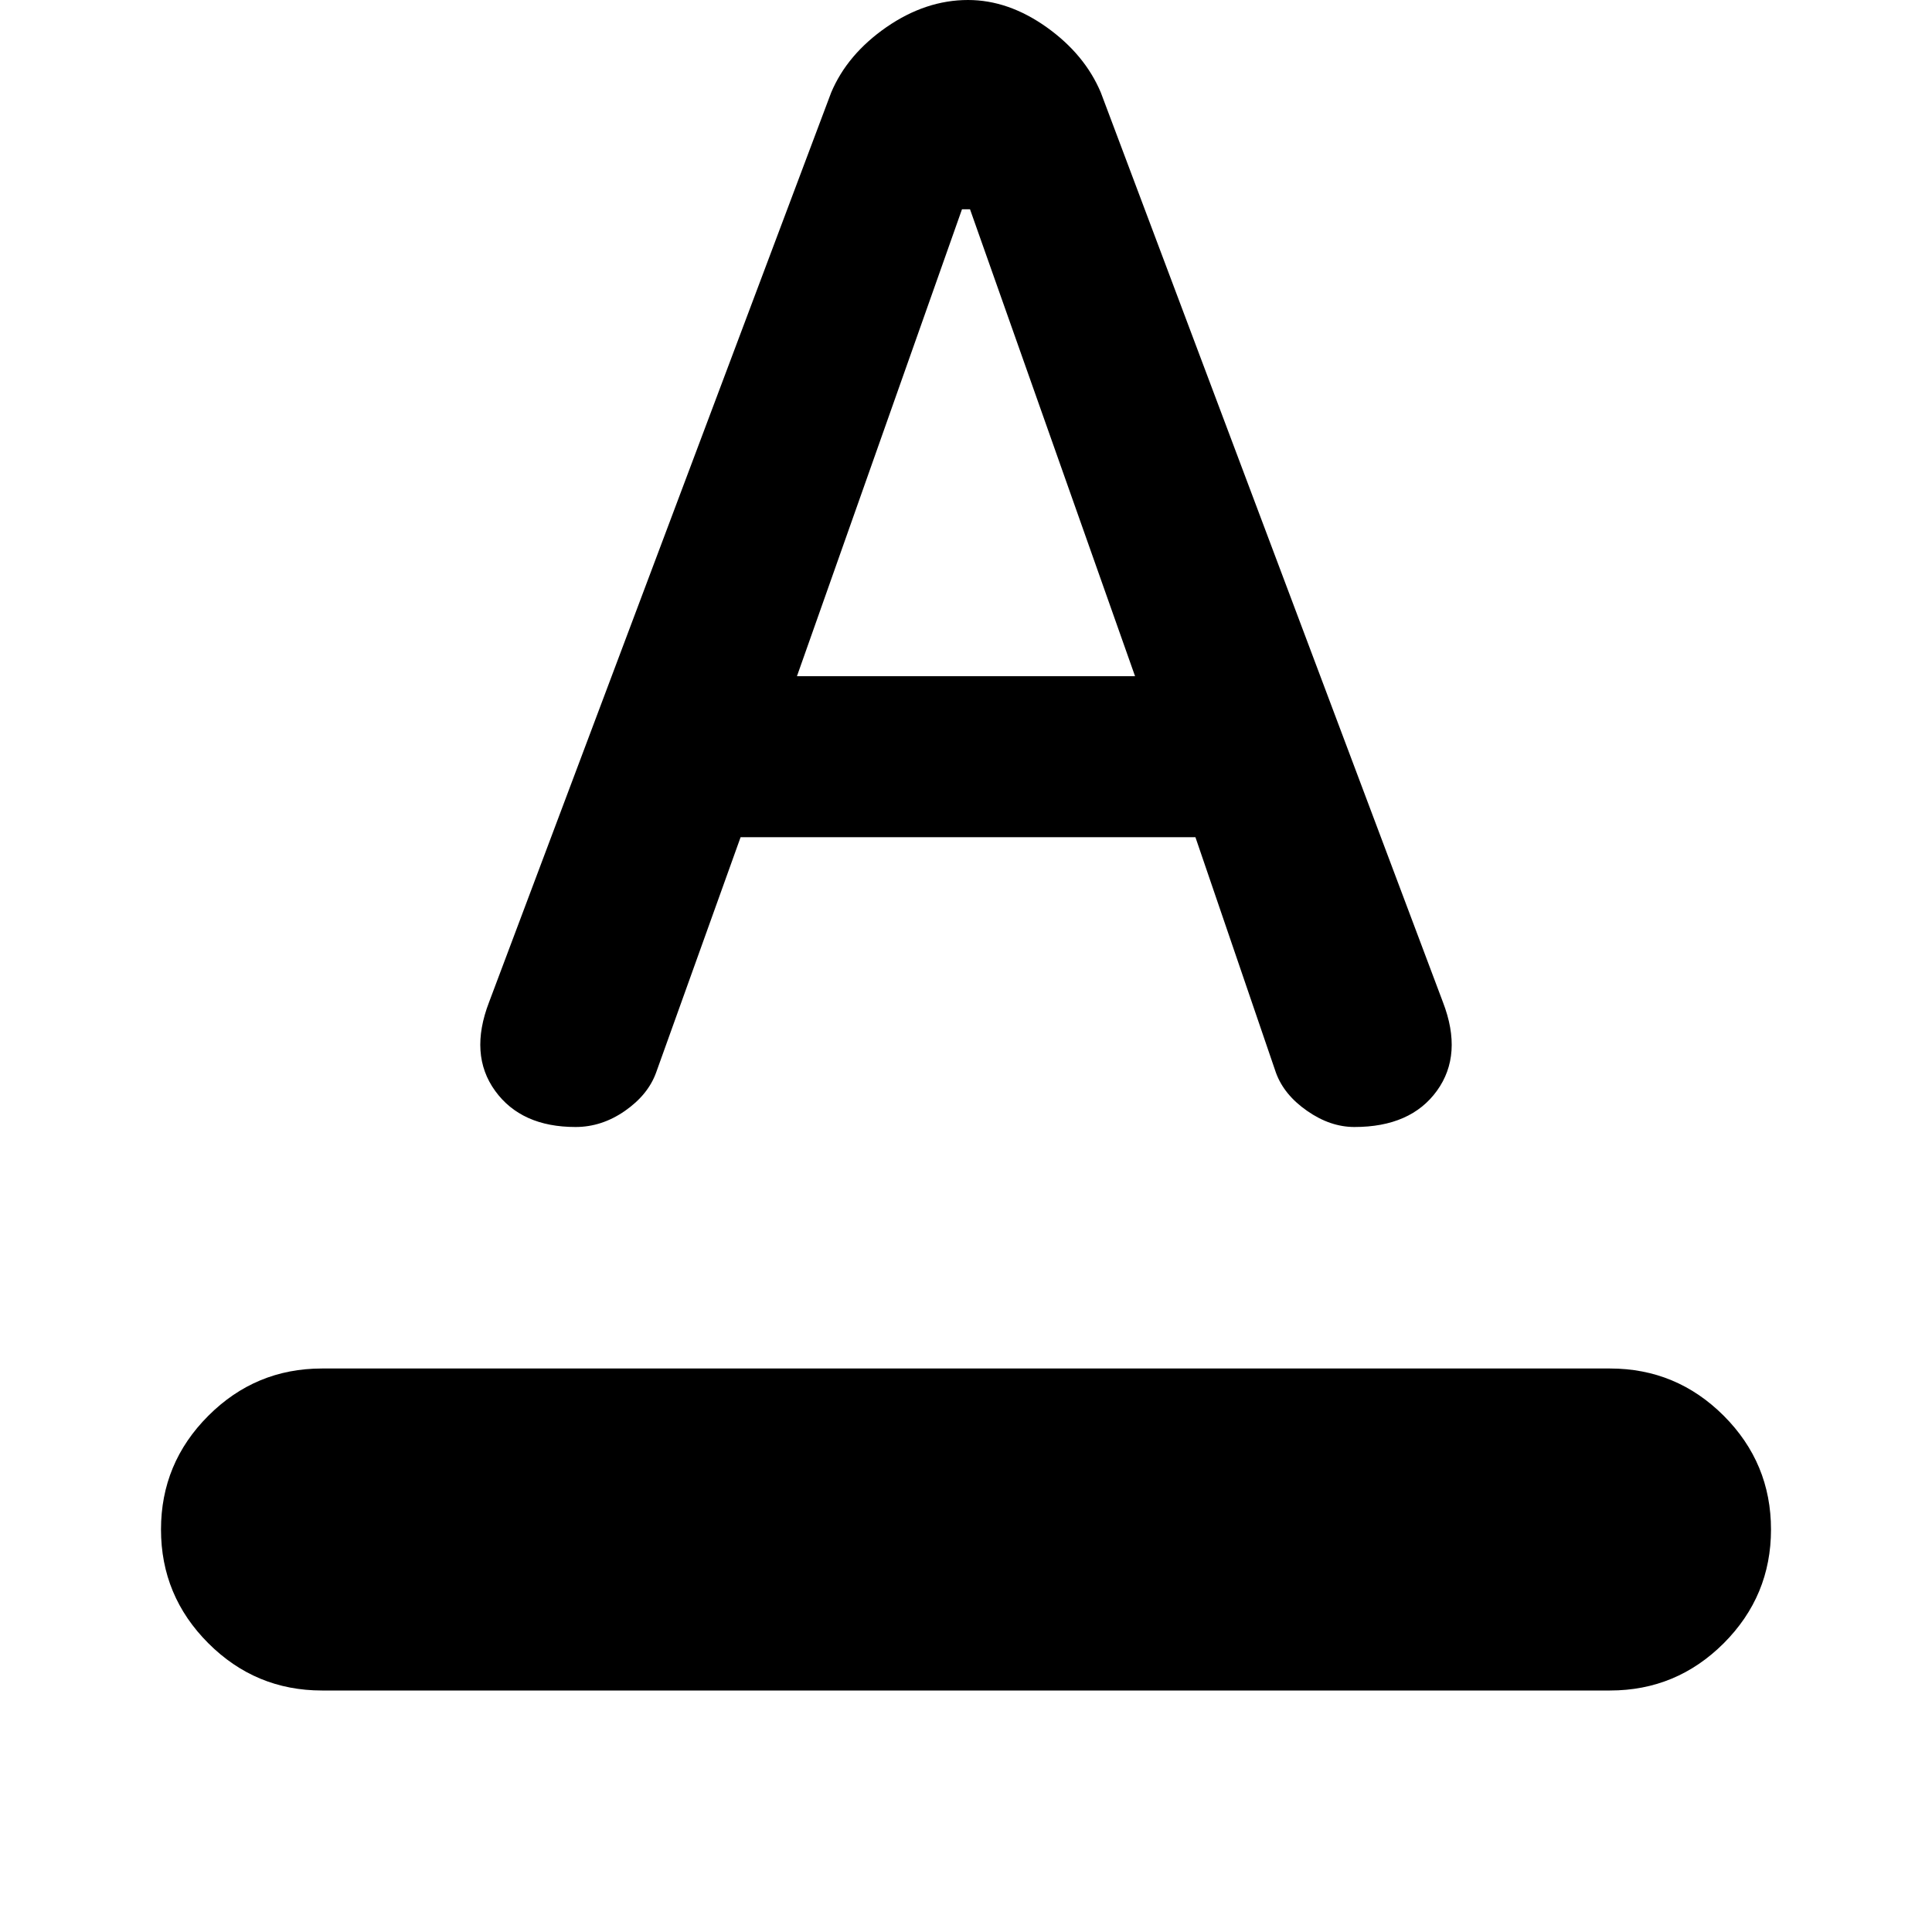
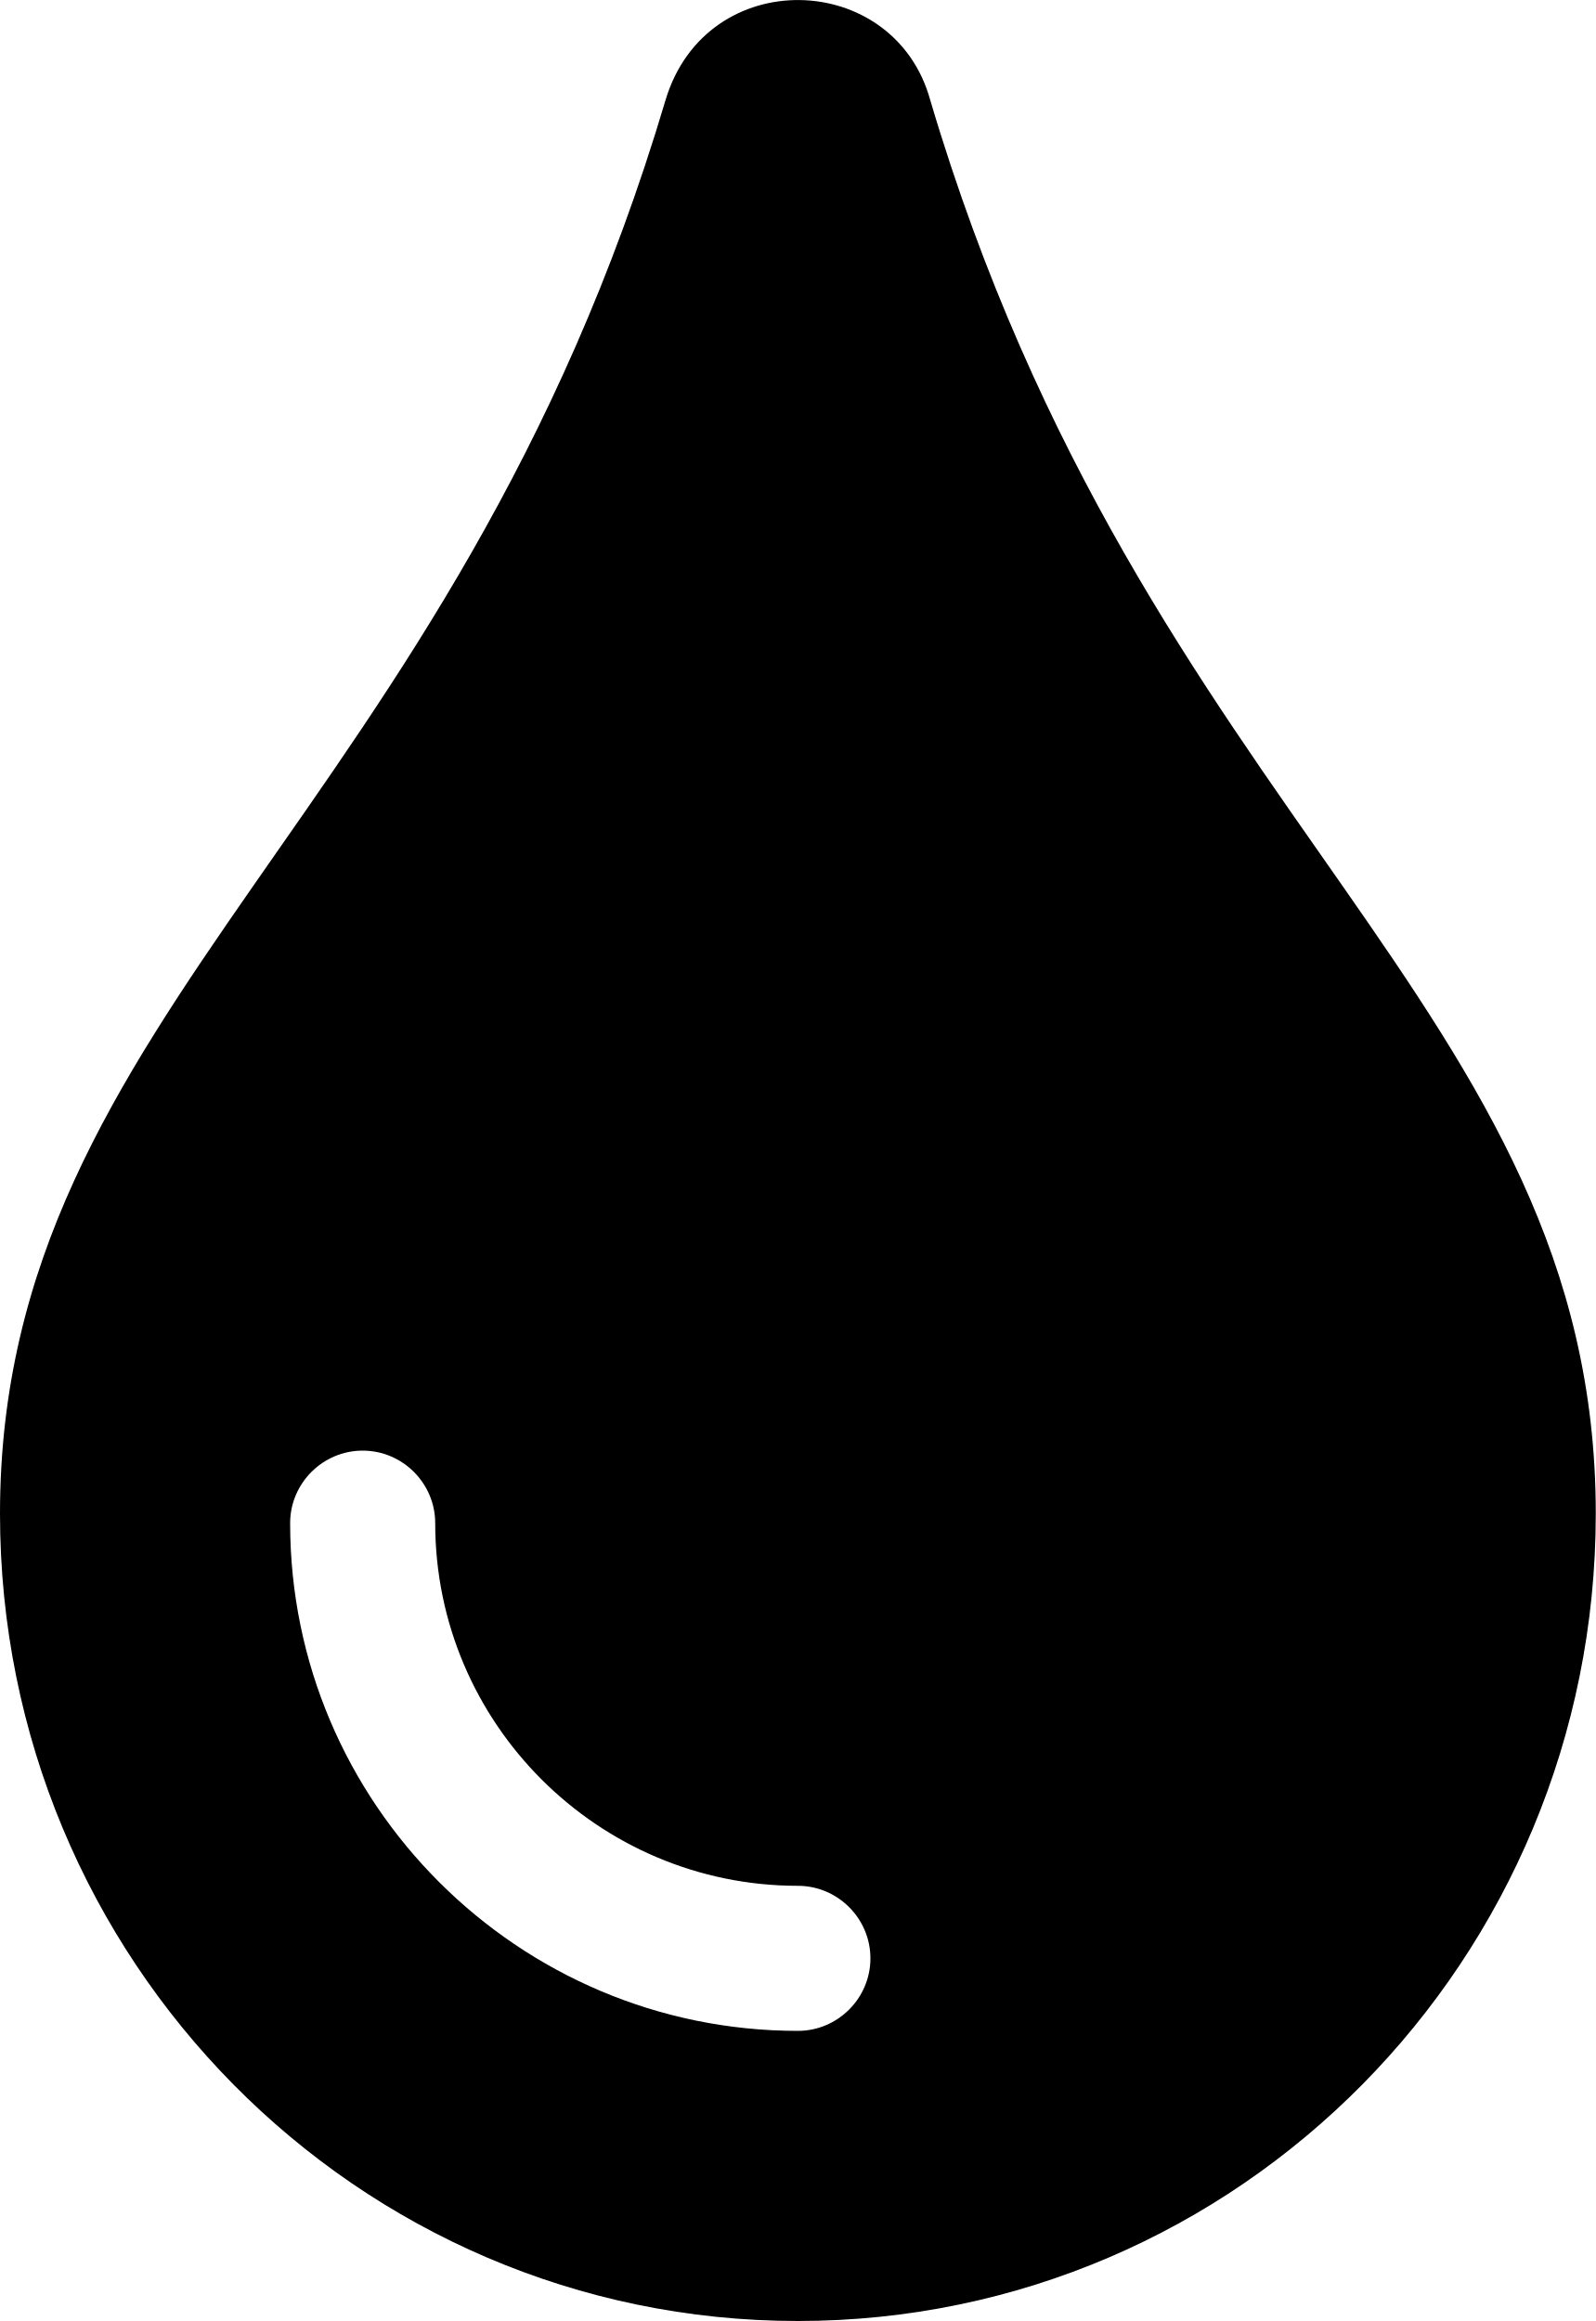
- <svg xmlns="http://www.w3.org/2000/svg" aria-hidden="true" role="img" class="iconify iconify--material-symbols" width="32" height="32" preserveAspectRatio="xMidYMid meet" viewBox="0 0 24 24">
-   <path fill="currentColor" d="M4 21q-.825 0-1.412-.587Q2 19.825 2 19q0-.825.588-1.413Q3.175 17 4 17h16q.825 0 1.413.587Q22 18.175 22 19q0 .825-.587 1.413Q20.825 21 20 21Zm3.15-7q-.675 0-1-.45q-.325-.45-.075-1.1l4.25-11.3q.2-.475.687-.813Q11.5 0 12.025 0q.5 0 .975.337q.475.338.675.813l4.25 11.3q.25.65-.075 1.1q-.325.45-1.025.45q-.3 0-.587-.2q-.288-.2-.388-.475l-1-2.925H9.2l-1.05 2.925q-.1.275-.387.475q-.288.2-.613.2ZM9.9 8.4h4.2l-2.05-5.8h-.1Z" />
+ <svg aria-hidden="true" width="11" height="16" viewBox="0 0 352 512" focusable="false" class="fa-icon">
+   <g>
+     <path d="M205.2 22.1c47 158.5 146.8 200.1 146.8 311.8 0 98.4-78.7 178.1-176 178.1s-176-79.7-176-178.1c0-111.2 100-154.1 146.8-311.8 9-30.1 50.5-28.8 58.4 0zM176 448c8.8 0 16-7.2 16-16s-7.2-16-16-16c-44.1 0-80-35.9-80-80 0-8.8-7.2-16-16-16s-16 7.2-16 16c0 61.8 50.3 112 112 112z" />
+   </g>
</svg>
